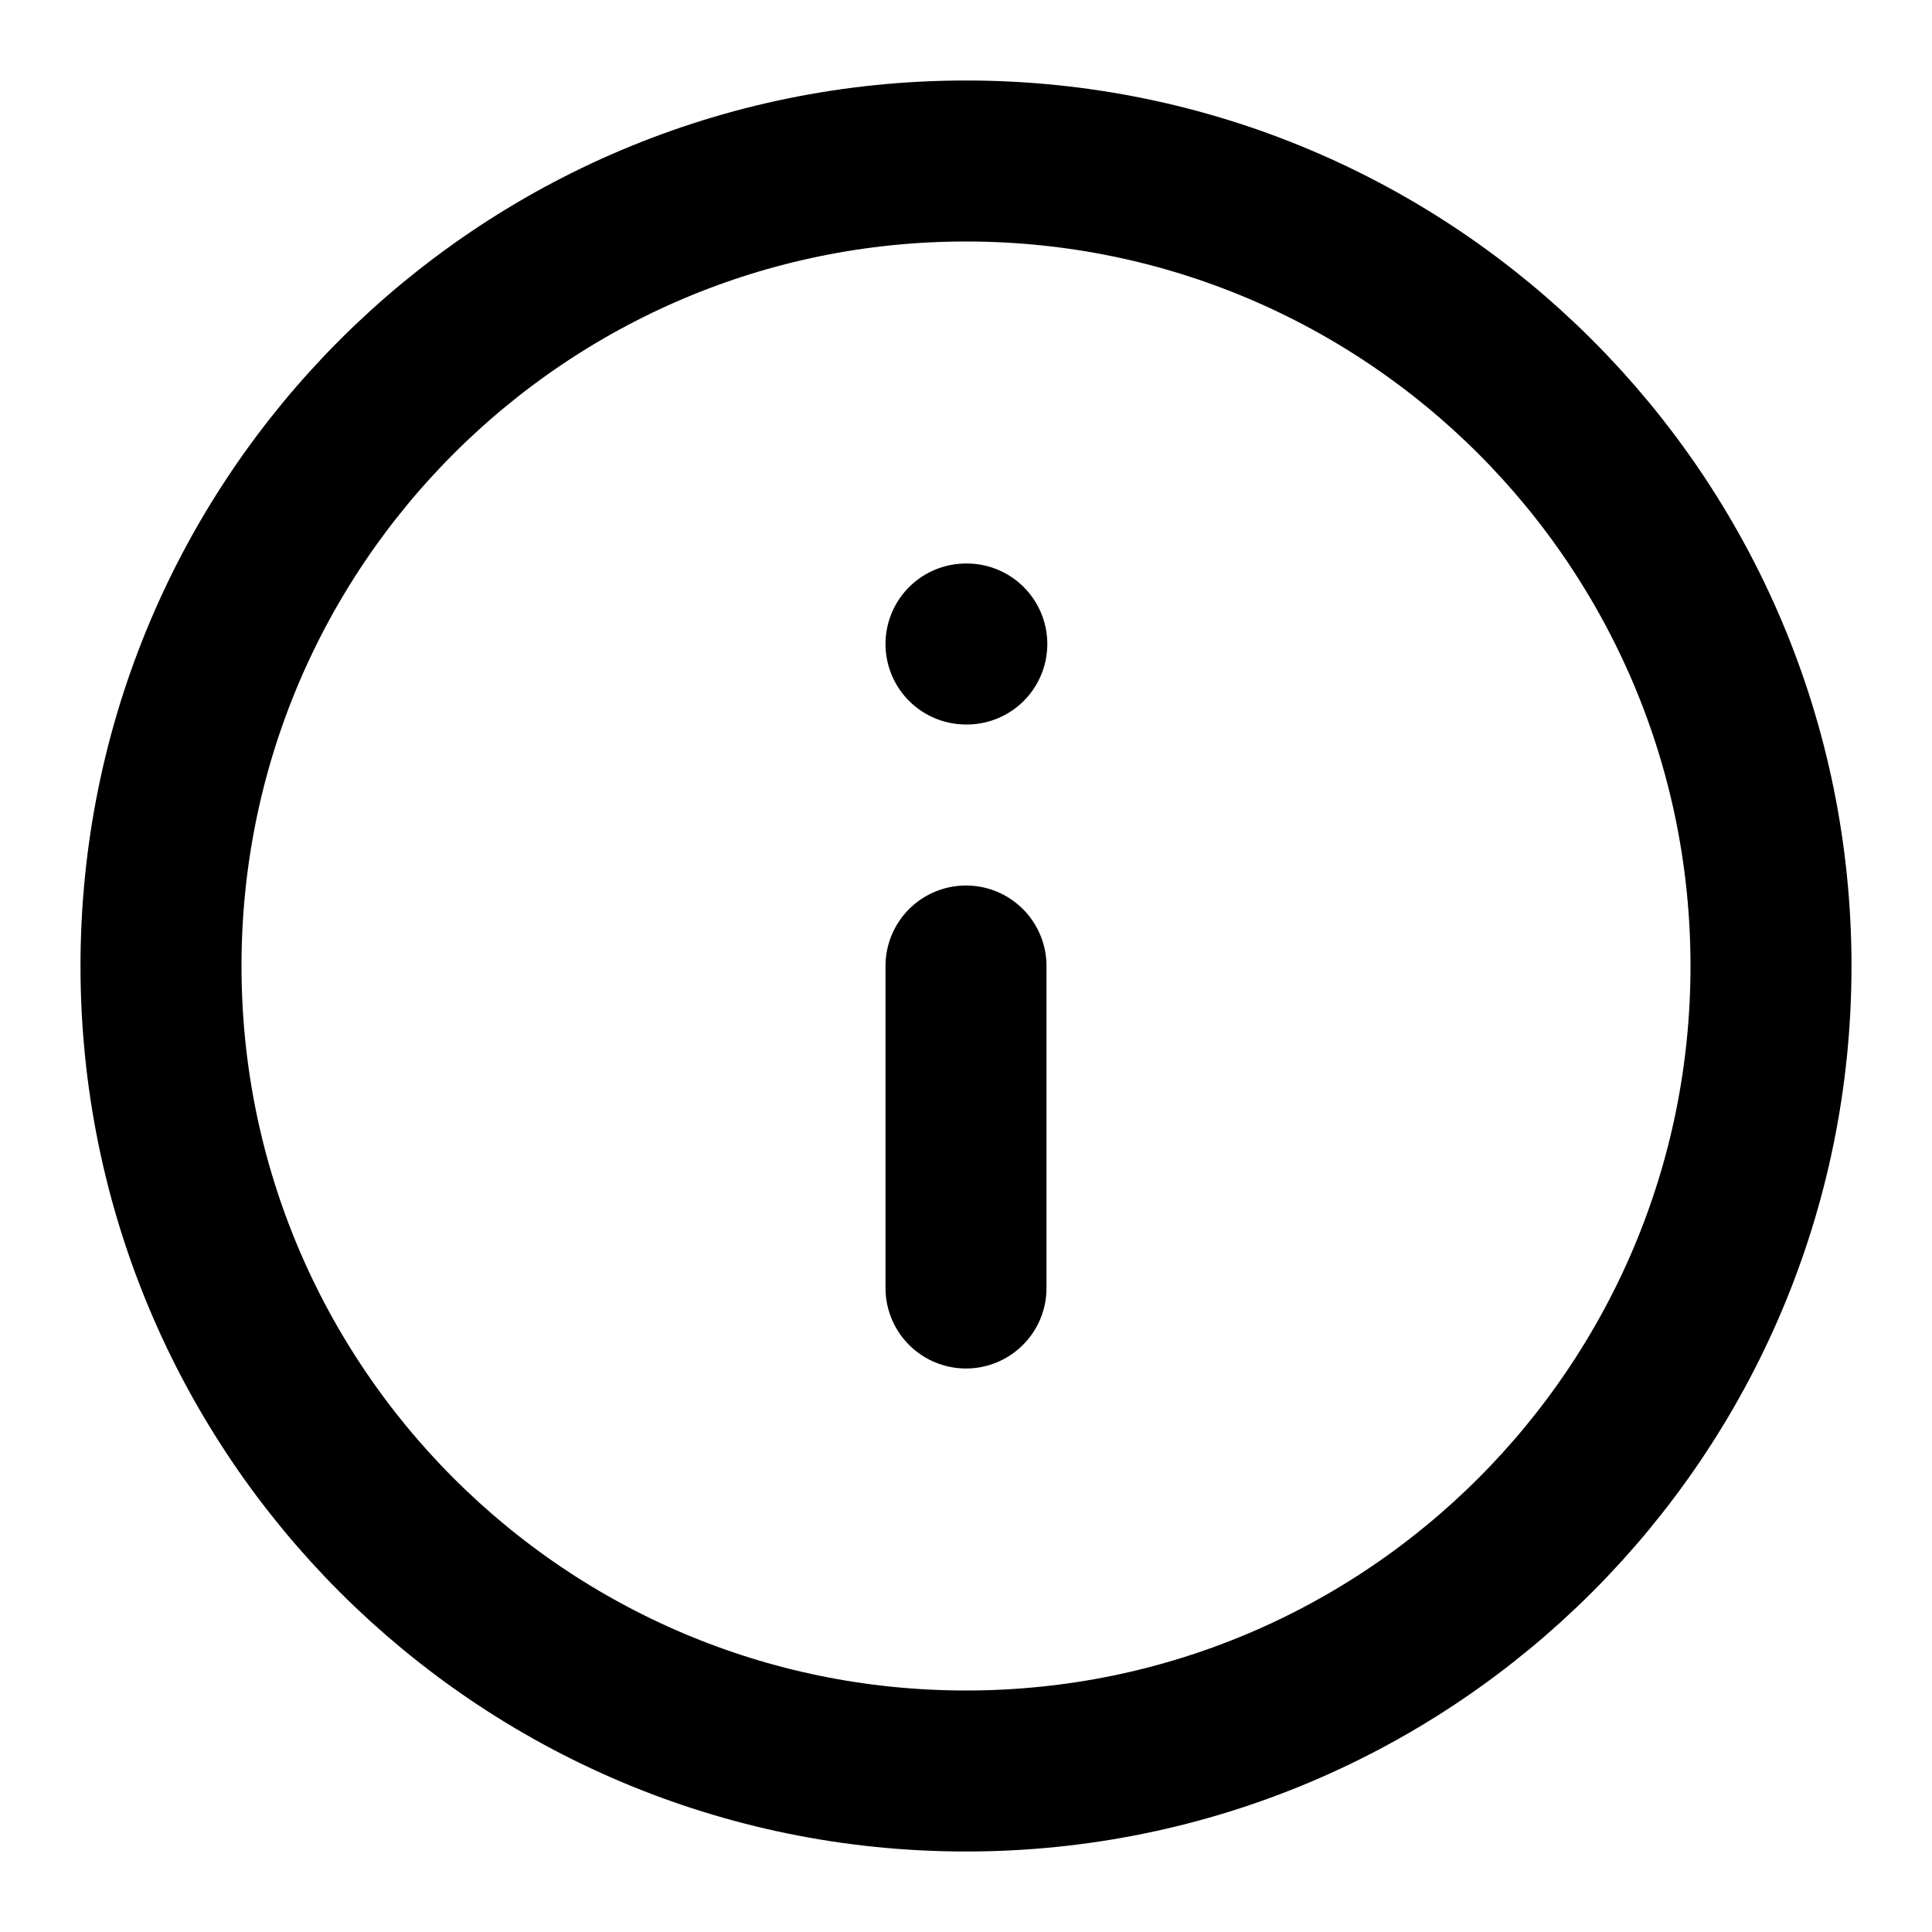
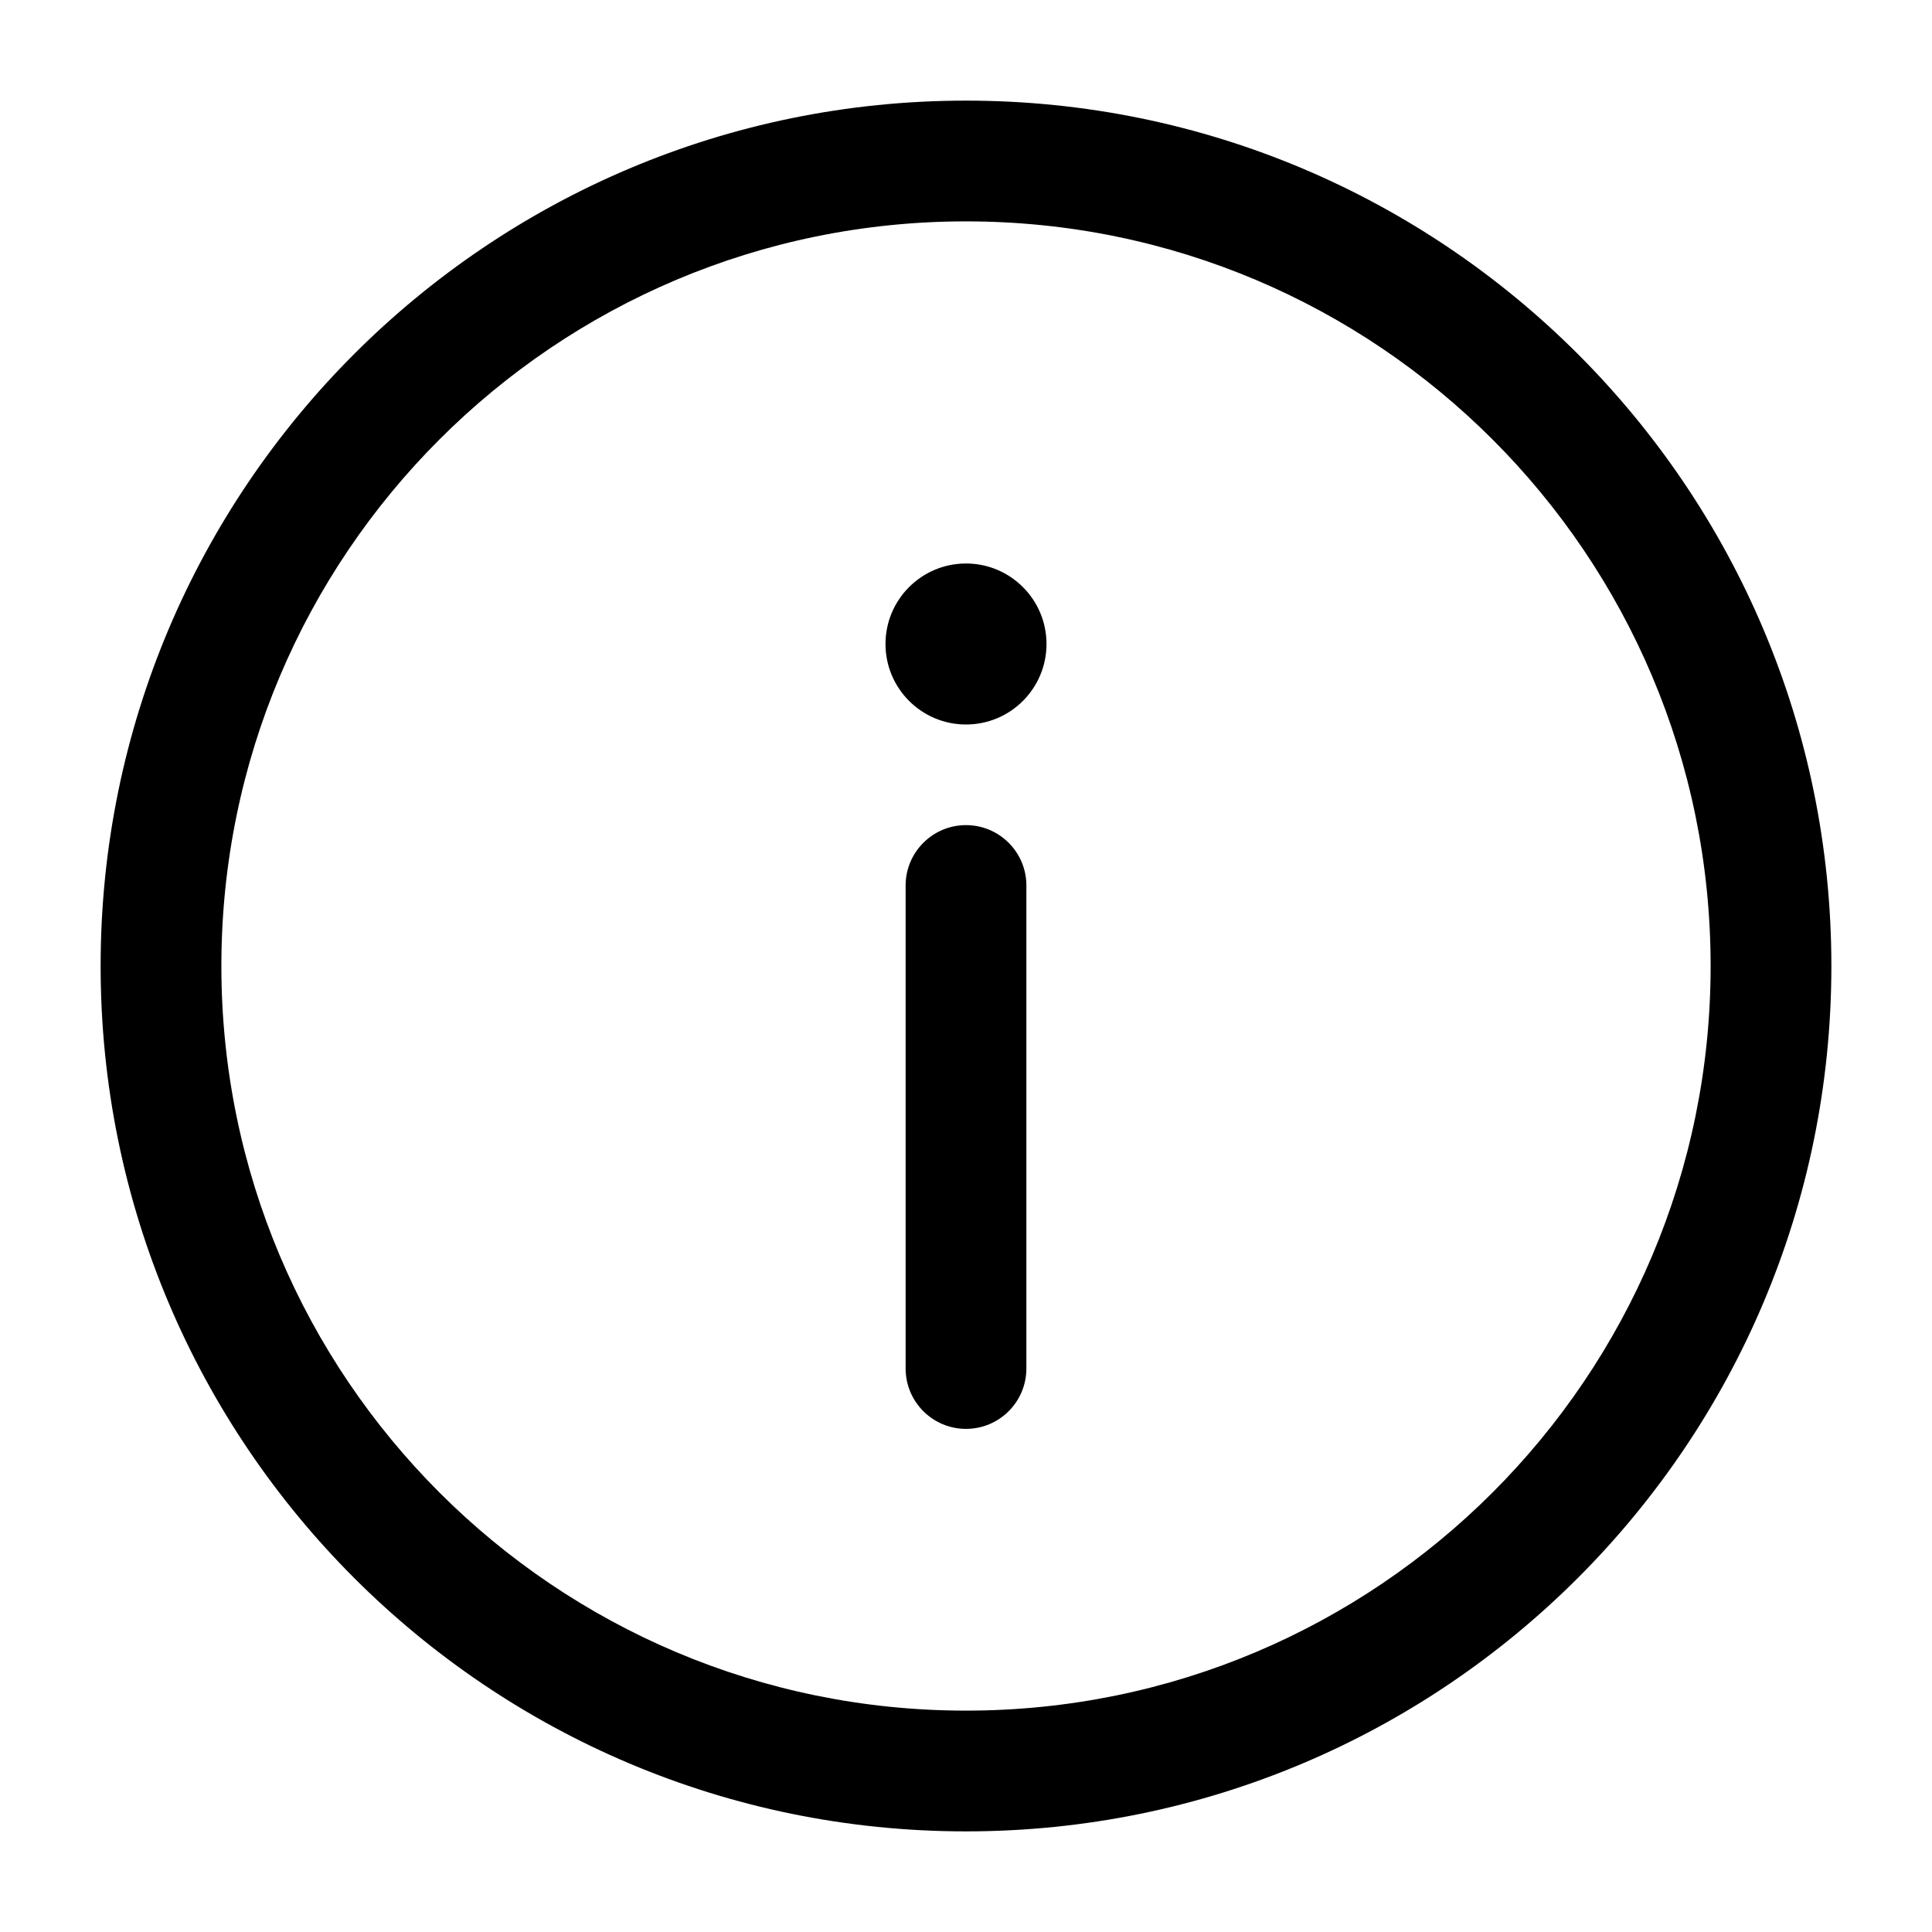
- <svg xmlns="http://www.w3.org/2000/svg" class="lucide lucide-info" width="24" height="24" viewBox="0 0 24 24" fill="none" stroke="currentColor" stroke-width="2" stroke-linecap="round" stroke-linejoin="round">
-   <circle cx="12" cy="12" r="10" />
-   <path d="M12 16v-4" />
-   <path d="M12 8h.01" />
+ <svg xmlns="http://www.w3.org/2000/svg" width="24" height="24" viewBox="0 0 24 24">
+   <path fill="currentColor" d="M12 17.75C12.414 17.75 12.75 17.414 12.75 17V11C12.75 10.586 12.414 10.25 12 10.25C11.586 10.25 11.25 10.586 11.25 11V17C11.25 17.414 11.586 17.75 12 17.75Z" />
+   <path fill="currentColor" d="M12 7C12.552 7 13 7.448 13 8C13 8.552 12.552 9 12 9C11.448 9 11 8.552 11 8C11 7.448 11.448 7 12 7Z" />
+   <path fill="currentColor" fill-rule="evenodd" d="M1.25 12C1.25 6.063 6.063 1.25 12 1.25C17.937 1.25 22.75 6.063 22.75 12C22.75 17.937 17.937 22.75 12 22.75C6.063 22.75 1.25 17.937 1.25 12ZM12 2.75C6.891 2.75 2.75 6.891 2.75 12C2.75 17.109 6.891 21.25 12 21.25C17.109 21.25 21.25 17.109 21.25 12C21.25 6.891 17.109 2.75 12 2.75Z" clip-rule="evenodd" />
</svg>
